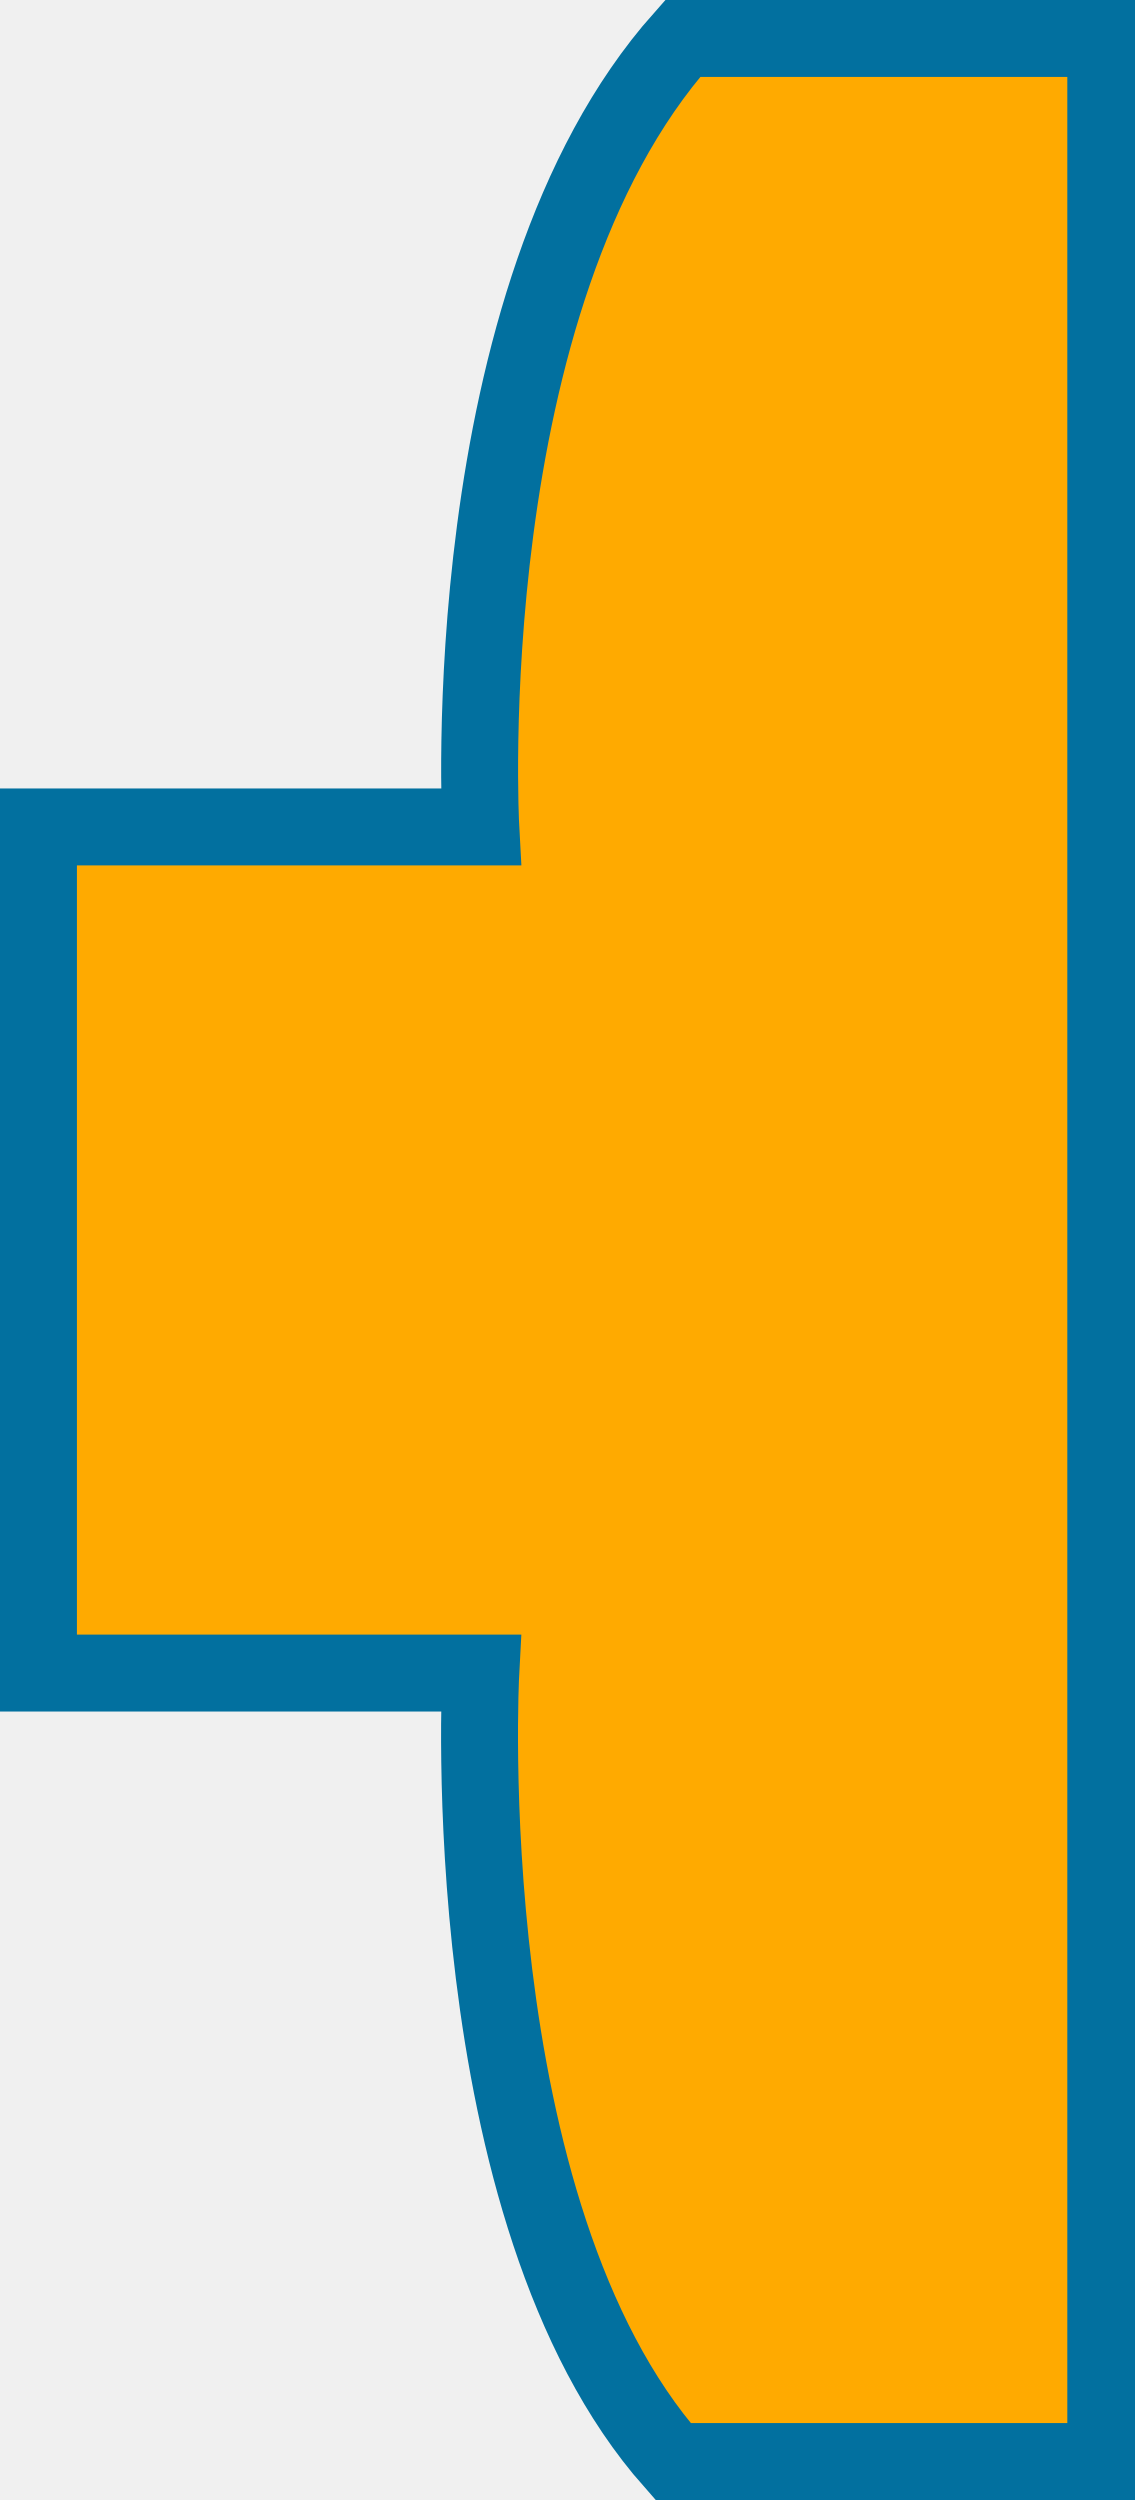
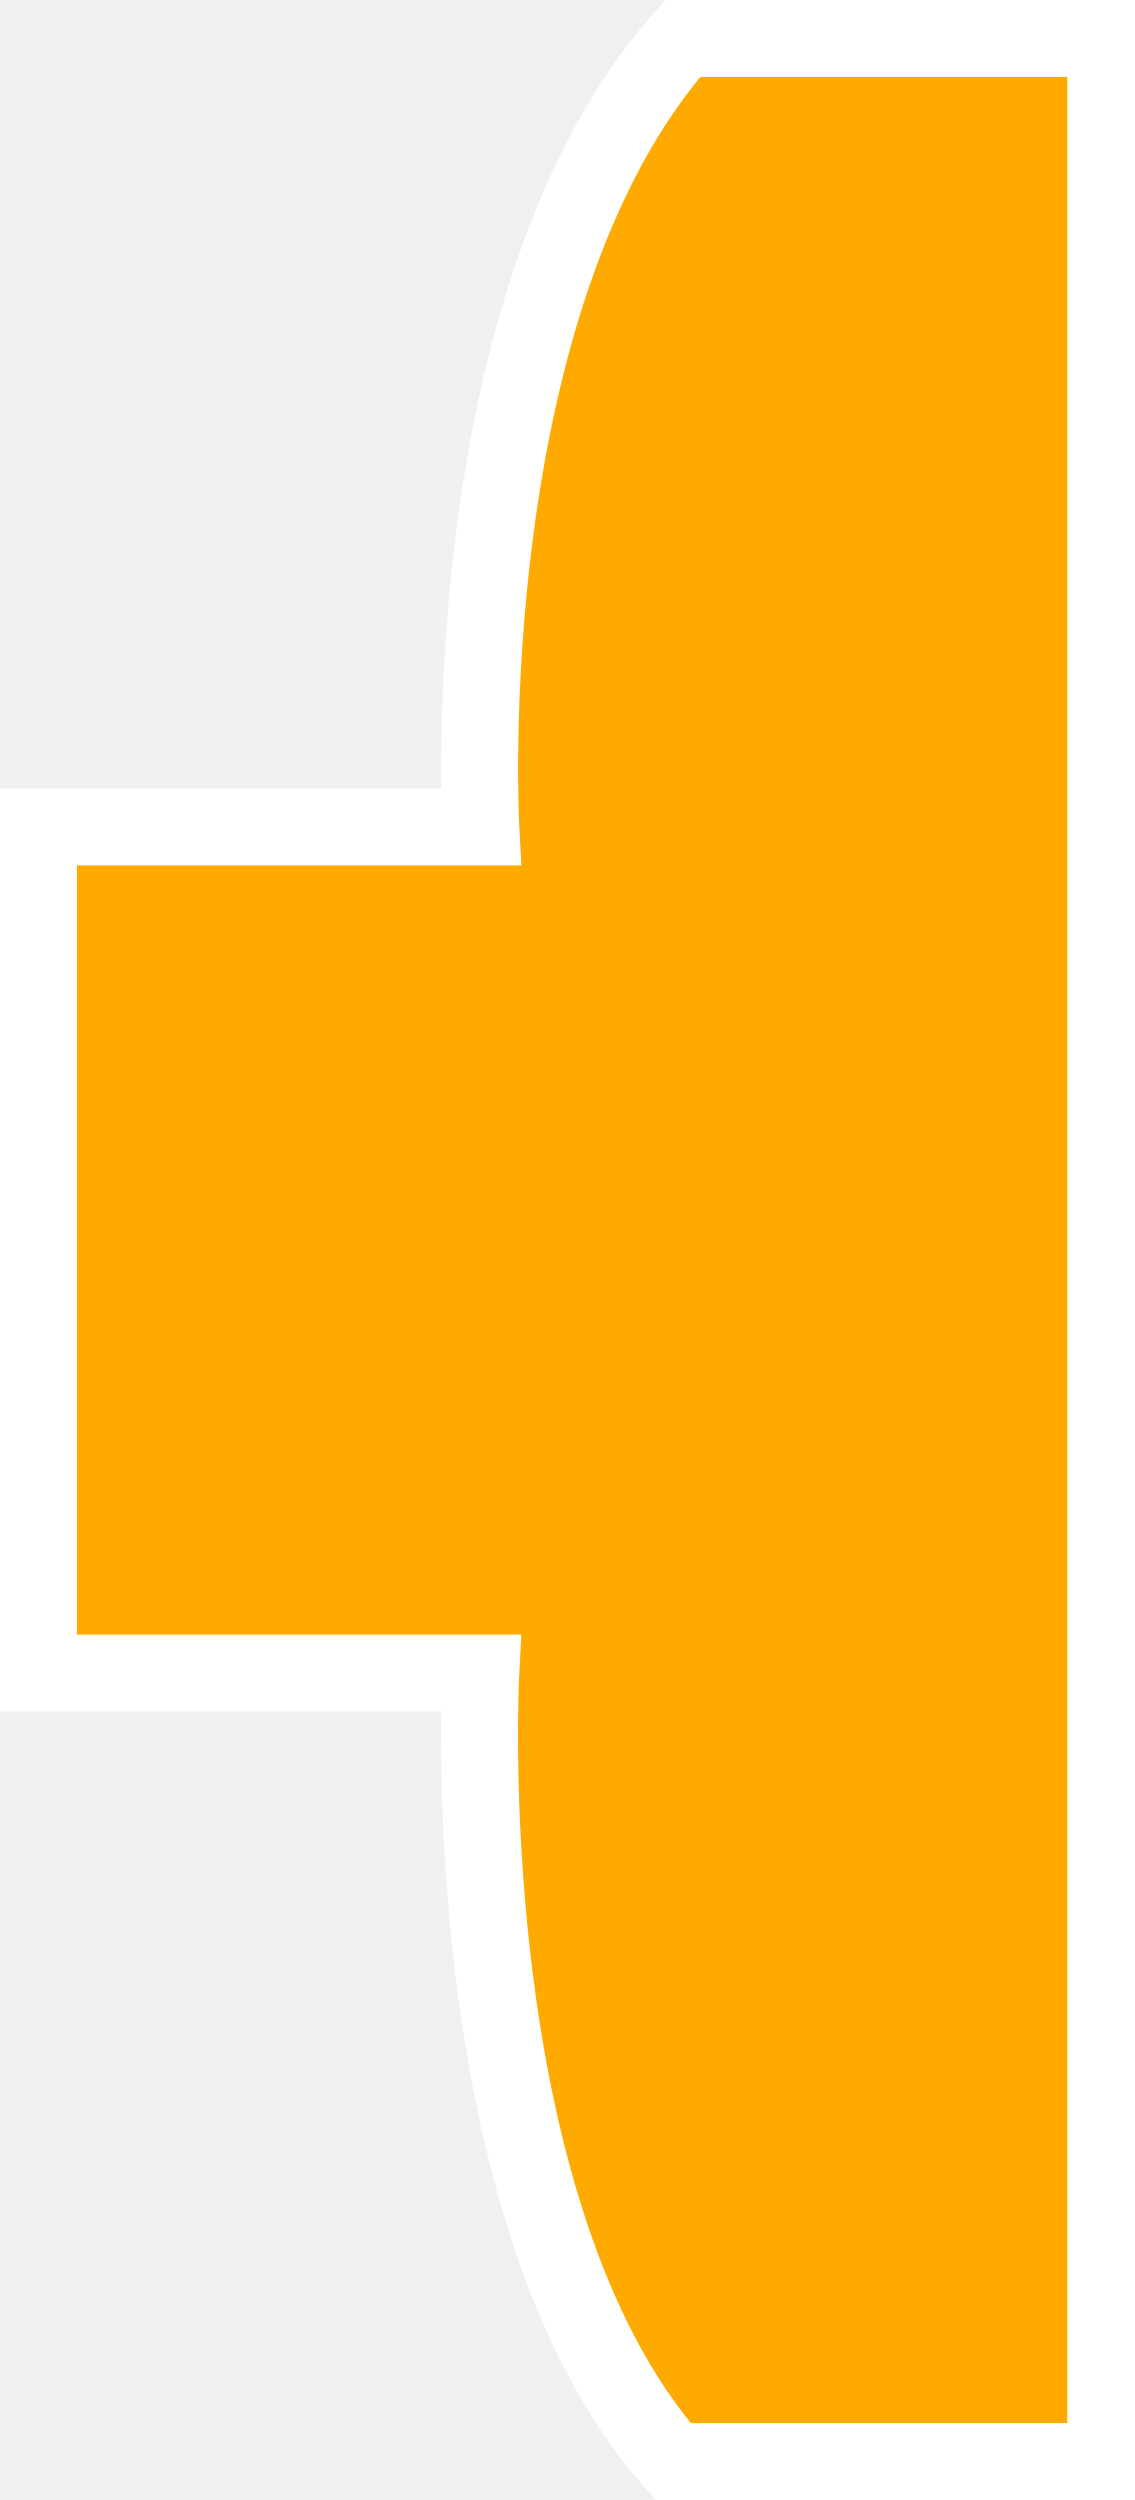
<svg xmlns="http://www.w3.org/2000/svg" version="1.1" id="Layer_1" x="0px" y="0px" viewBox="0 0 11.8 26" style="enable-background:new 0 0 11.8 26;" xml:space="preserve">
  <style type="text/css">
- 	.st0{fill:#FFAA00;stroke:#02709F;stroke-width:0.8;}
+ 	.st0{fill:#FFAA00;stroke:#FFFFFF;stroke-width:0.8;}
</style>
  <path class="st0" d="M11.4,25.6H7C4.7,23,5,17.4,5,17.4H0.4v-3.8v-1.3V8.6H5c0,0-0.3-5.5,2.1-8.2h4.4V25.6z" />
</svg>
